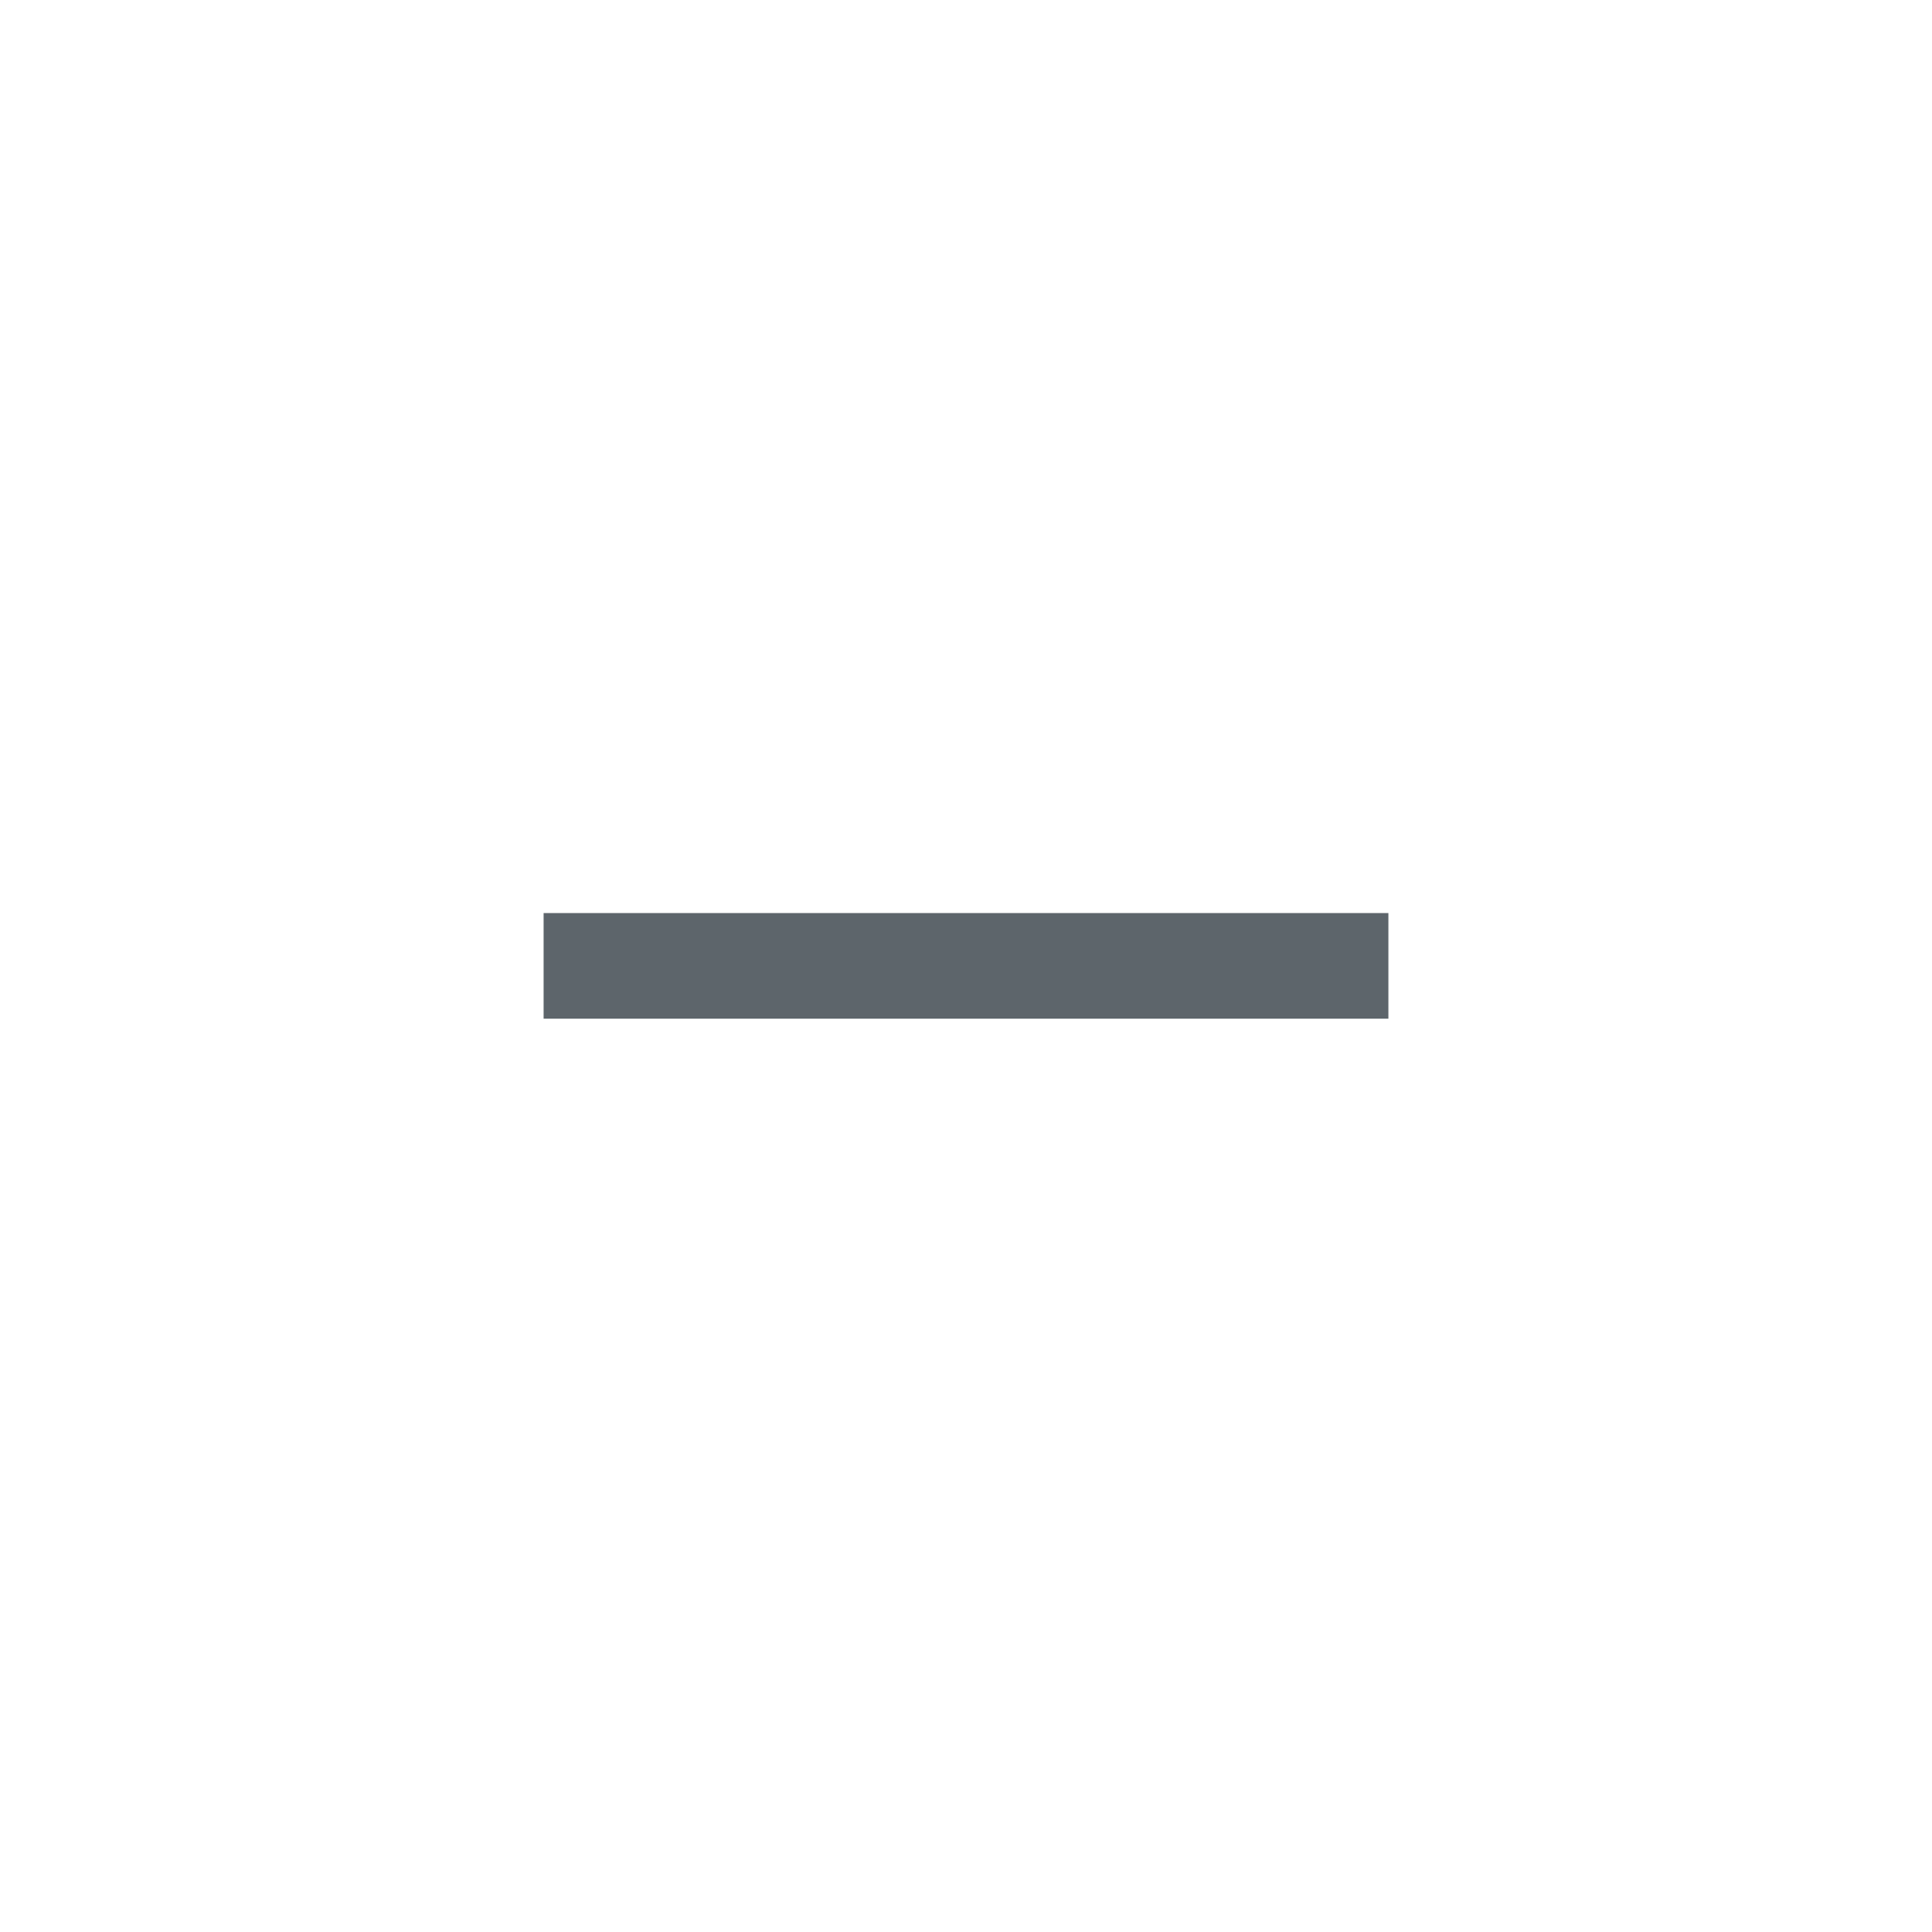
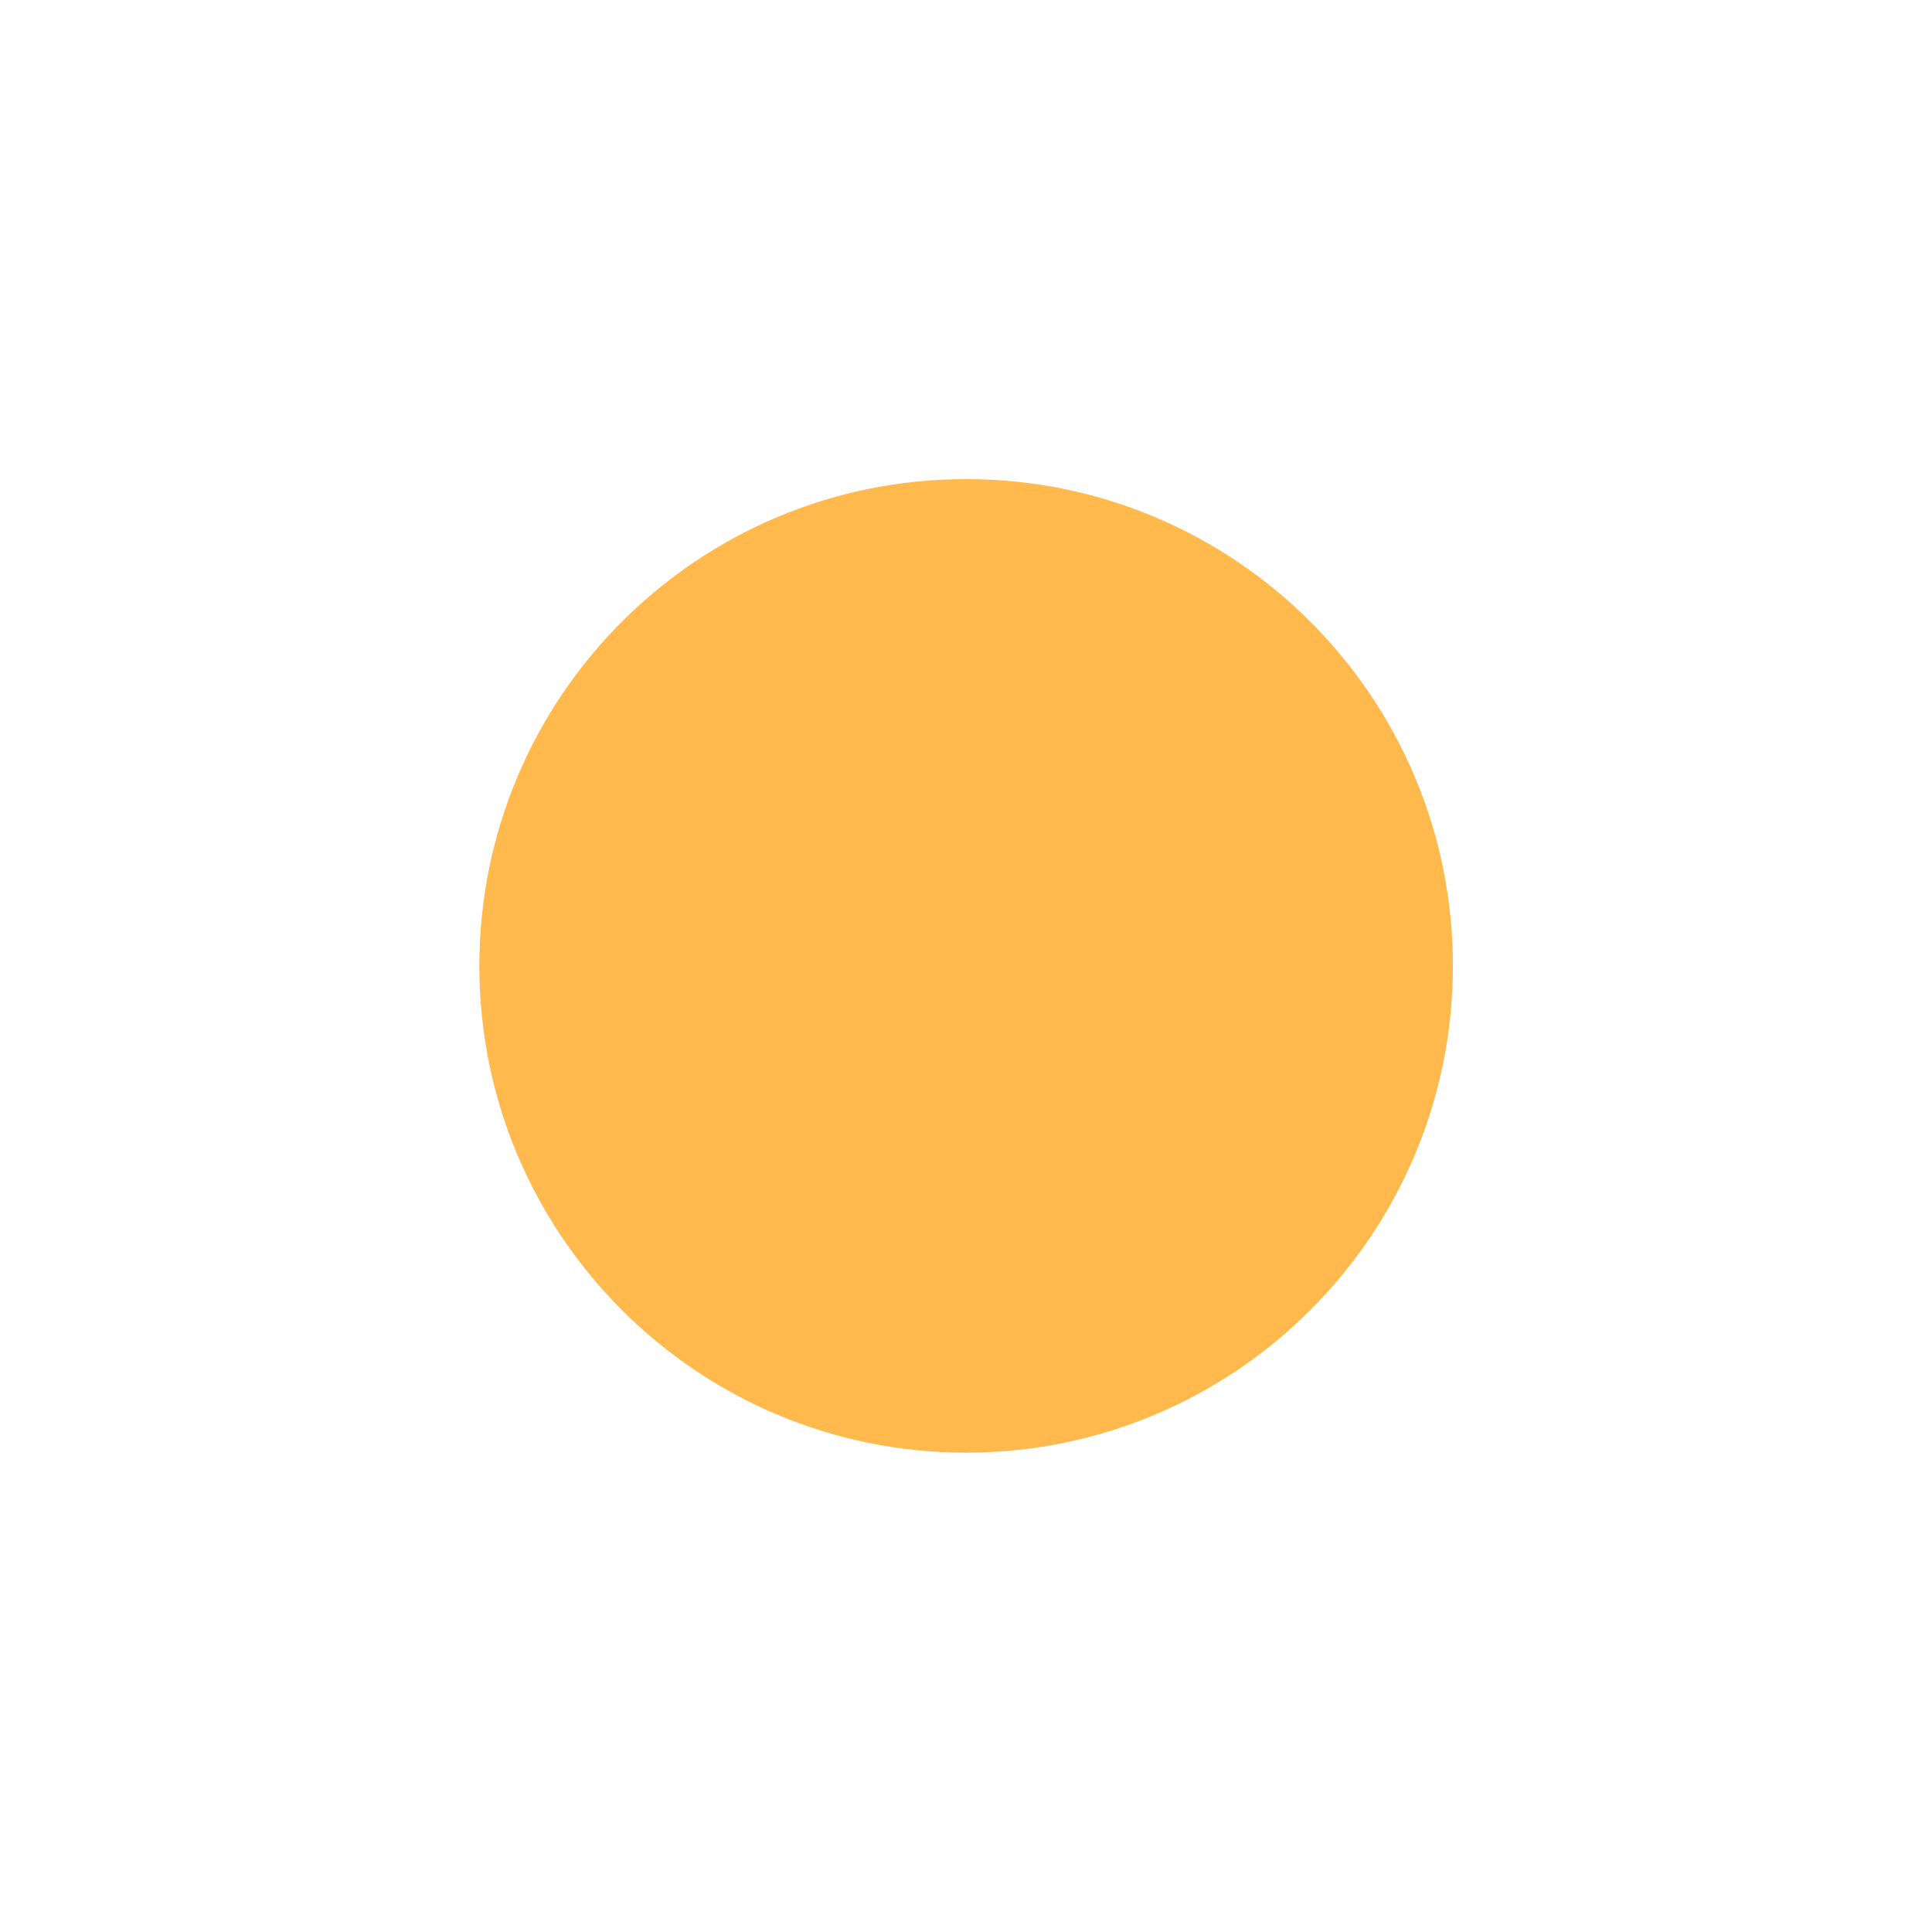
- <svg xmlns="http://www.w3.org/2000/svg" xmlns:xlink="http://www.w3.org/1999/xlink" width="30" height="30" viewBox="0 0 7.937 7.938" version="1.1" id="svg8">
-   <defs id="defs2">
-     <linearGradient id="linearGradient3868">
-       <stop id="stop3870" offset="0" style="stop-color:#5a5a5a;stop-opacity:1;" />
-       <stop id="stop3872" offset="1" style="stop-color:#646464;stop-opacity:1;" />
-     </linearGradient>
-     <linearGradient id="linearGradient3813">
-       <stop id="stop3815" offset="0" style="stop-color:#666666;stop-opacity:1;" />
-       <stop id="stop3817" offset="1" style="stop-color:#636363;stop-opacity:1;" />
-     </linearGradient>
-     <linearGradient id="linearGradient3787">
-       <stop id="stop3789" offset="0" style="stop-color:#e5e5df;stop-opacity:1;" />
-       <stop id="stop3791" offset="1" style="stop-color:#dadad4;stop-opacity:1;" />
-     </linearGradient>
-     <linearGradient id="linearGradient3806-3-5-6">
-       <stop id="stop3808-6-9-1" offset="0" style="stop-color:#303030;stop-opacity:1;" />
-       <stop id="stop3810-4-6-3" offset="1" style="stop-color:#232323;stop-opacity:1;" />
-     </linearGradient>
-     <linearGradient gradientUnits="userSpaceOnUse" y2="1032.362" x2="40" y1="1044.362" x1="40" id="linearGradient3793" xlink:href="#linearGradient3787" />
-     <linearGradient gradientTransform="matrix(1.166667,0,0,1.076923,-6.5,-80.33555)" y2="1032.362" x2="40" y1="1044.362" x1="40" gradientUnits="userSpaceOnUse" id="linearGradient3828" xlink:href="#linearGradient3787" />
-     <linearGradient y2="1032.362" x2="40" y1="1044.362" x1="40" gradientTransform="matrix(1.166667,0,0,1.076923,-35.5,-1105.698)" gradientUnits="userSpaceOnUse" id="linearGradient3835" xlink:href="#linearGradient3787-8" />
-     <linearGradient id="linearGradient3787-8">
-       <stop id="stop3789-2" offset="0" style="stop-color:#f5f5ee;stop-opacity:1;" />
-       <stop id="stop3791-6" offset="1" style="stop-color:#e6e6df;stop-opacity:1;" />
-     </linearGradient>
-     <linearGradient id="linearGradient3787-7">
-       <stop id="stop3789-3" offset="0" style="stop-color:#f5f5ee;stop-opacity:1;" />
-       <stop id="stop3791-3" offset="1" style="stop-color:#e6e6e0;stop-opacity:1;" />
-     </linearGradient>
-     <linearGradient gradientUnits="userSpaceOnUse" y2="8.25" x2="11" y1="15.75" x1="11" id="linearGradient3807" xlink:href="#linearGradient3787" />
-     <linearGradient gradientUnits="userSpaceOnUse" y2="8.8" x2="29.5" y1="15.2" x1="29.5" id="linearGradient3819" xlink:href="#linearGradient3813" />
-     <linearGradient gradientUnits="userSpaceOnUse" y2="15.889" x2="10" y1="7" x1="10" id="linearGradient3807-1" xlink:href="#linearGradient4231" />
-     <linearGradient id="linearGradient4231">
-       <stop style="stop-color:#e7e7e1;stop-opacity:1;" offset="0" id="stop4233" />
-       <stop style="stop-color:#dadad3;stop-opacity:1;" offset="1" id="stop4239" />
-     </linearGradient>
-     <linearGradient gradientUnits="userSpaceOnUse" y2="7" x2="10" y1="15.889" x1="10" id="linearGradient3807-1-1" xlink:href="#linearGradient4231-1" />
-     <linearGradient id="linearGradient4231-1">
-       <stop style="stop-color:#e5e5de;stop-opacity:1;" offset="0" id="stop4233-6" />
-       <stop style="stop-color:#dadad3;stop-opacity:1;" offset="1" id="stop4239-7" />
-     </linearGradient>
-     <linearGradient id="linearGradient4363">
-       <stop id="stop4365" offset="0" style="stop-color:#979791;stop-opacity:1;" />
-       <stop id="stop4367" offset="1" style="stop-color:#dadad4;stop-opacity:0;" />
-     </linearGradient>
-     <linearGradient id="linearGradient4363-7">
-       <stop id="stop4365-9" offset="0" style="stop-color:#f5f5ef;stop-opacity:1;" />
-       <stop id="stop4367-8" offset="1" style="stop-color:#dadad4;stop-opacity:0;" />
-     </linearGradient>
-     <linearGradient y2="58" x2="248.632" y1="79" x1="248.632" gradientTransform="matrix(1.1875,0,0,1,-41.25,0)" gradientUnits="userSpaceOnUse" id="linearGradient4361" xlink:href="#linearGradient4231-7" />
-     <linearGradient id="linearGradient4231-7">
-       <stop style="stop-color:#e6e6df;stop-opacity:1;" offset="0" id="stop4233-4" />
-       <stop style="stop-color:#d1d1ca;stop-opacity:1;" offset="1" id="stop4239-8" />
-     </linearGradient>
-     <linearGradient y2="58" x2="248.632" y1="79" x1="248.632" gradientTransform="matrix(1.1875,0,0,1,-262.25,-55.99998)" gradientUnits="userSpaceOnUse" id="linearGradient3127" xlink:href="#linearGradient4231-7" />
-     <linearGradient y2="58" x2="248.632" y1="79" x1="248.632" gradientTransform="matrix(1.1875,0,0,1,-249.25,-54.99998)" gradientUnits="userSpaceOnUse" id="linearGradient3159" xlink:href="#linearGradient4231-7" />
-   </defs>
+ <svg xmlns="http://www.w3.org/2000/svg" width="30" height="30" viewBox="0 0 7.937 7.938" version="1.1" id="svg8">
+   <defs id="defs2" />
  <g id="layer1" transform="translate(0,-289.0625)">
    <g id="4" transform="matrix(0.2645833,0,0,0.2645833,11.89587,2.95642)" />
    <rect style="opacity:0;fill:#000000;fill-opacity:1;stroke:none;stroke-width:0.125;stroke-linejoin:miter;stroke-miterlimit:4;stroke-dasharray:none;stroke-opacity:1;paint-order:markers stroke fill" id="rect1577-8" width="4.233" height="4.233" x="-5.398" y="291.742" ry="4.4795979e-06" />
    <g id="4-7" transform="matrix(0.2645833,0,0,0.2645833,5.935576,3.503888)" />
    <rect style="opacity:0;fill:#000000;fill-opacity:1;stroke:none;stroke-width:0.125;stroke-linejoin:miter;stroke-miterlimit:4;stroke-dasharray:none;stroke-opacity:1;paint-order:markers stroke fill" id="rect1573-3" width="4.233" height="4.233" x="-7.515" y="292.007" ry="4.4795979e-06" />
-     <path id="path2" fill="#363636" overflow="visible" white-space="normal" font-family="sans-serif" font-weight="400" color="#000000" style="line-height:normal;font-variant-ligatures:normal;font-variant-position:normal;font-variant-caps:normal;font-variant-numeric:normal;font-variant-alternates:normal;font-feature-settings:normal;text-indent:0;text-align:start;text-decoration:none;text-decoration-line:none;text-decoration-style:solid;text-decoration-color:#000000;text-transform:none;text-orientation:mixed;shape-padding:0;isolation:auto;mix-blend-mode:normal;fill:#5d656b;fill-opacity:1;stroke-width:0.434" d="m 2.233,292.814 v 0.434 h 3.471 v -0.434 z" />
+     <circle r="2" cy="293.031" cx="3.969" id="path863" style="fill:#ffb94d;fill-opacity:1;stroke:none;stroke-width:0.235;stop-color:#000000" />
  </g>
</svg>
